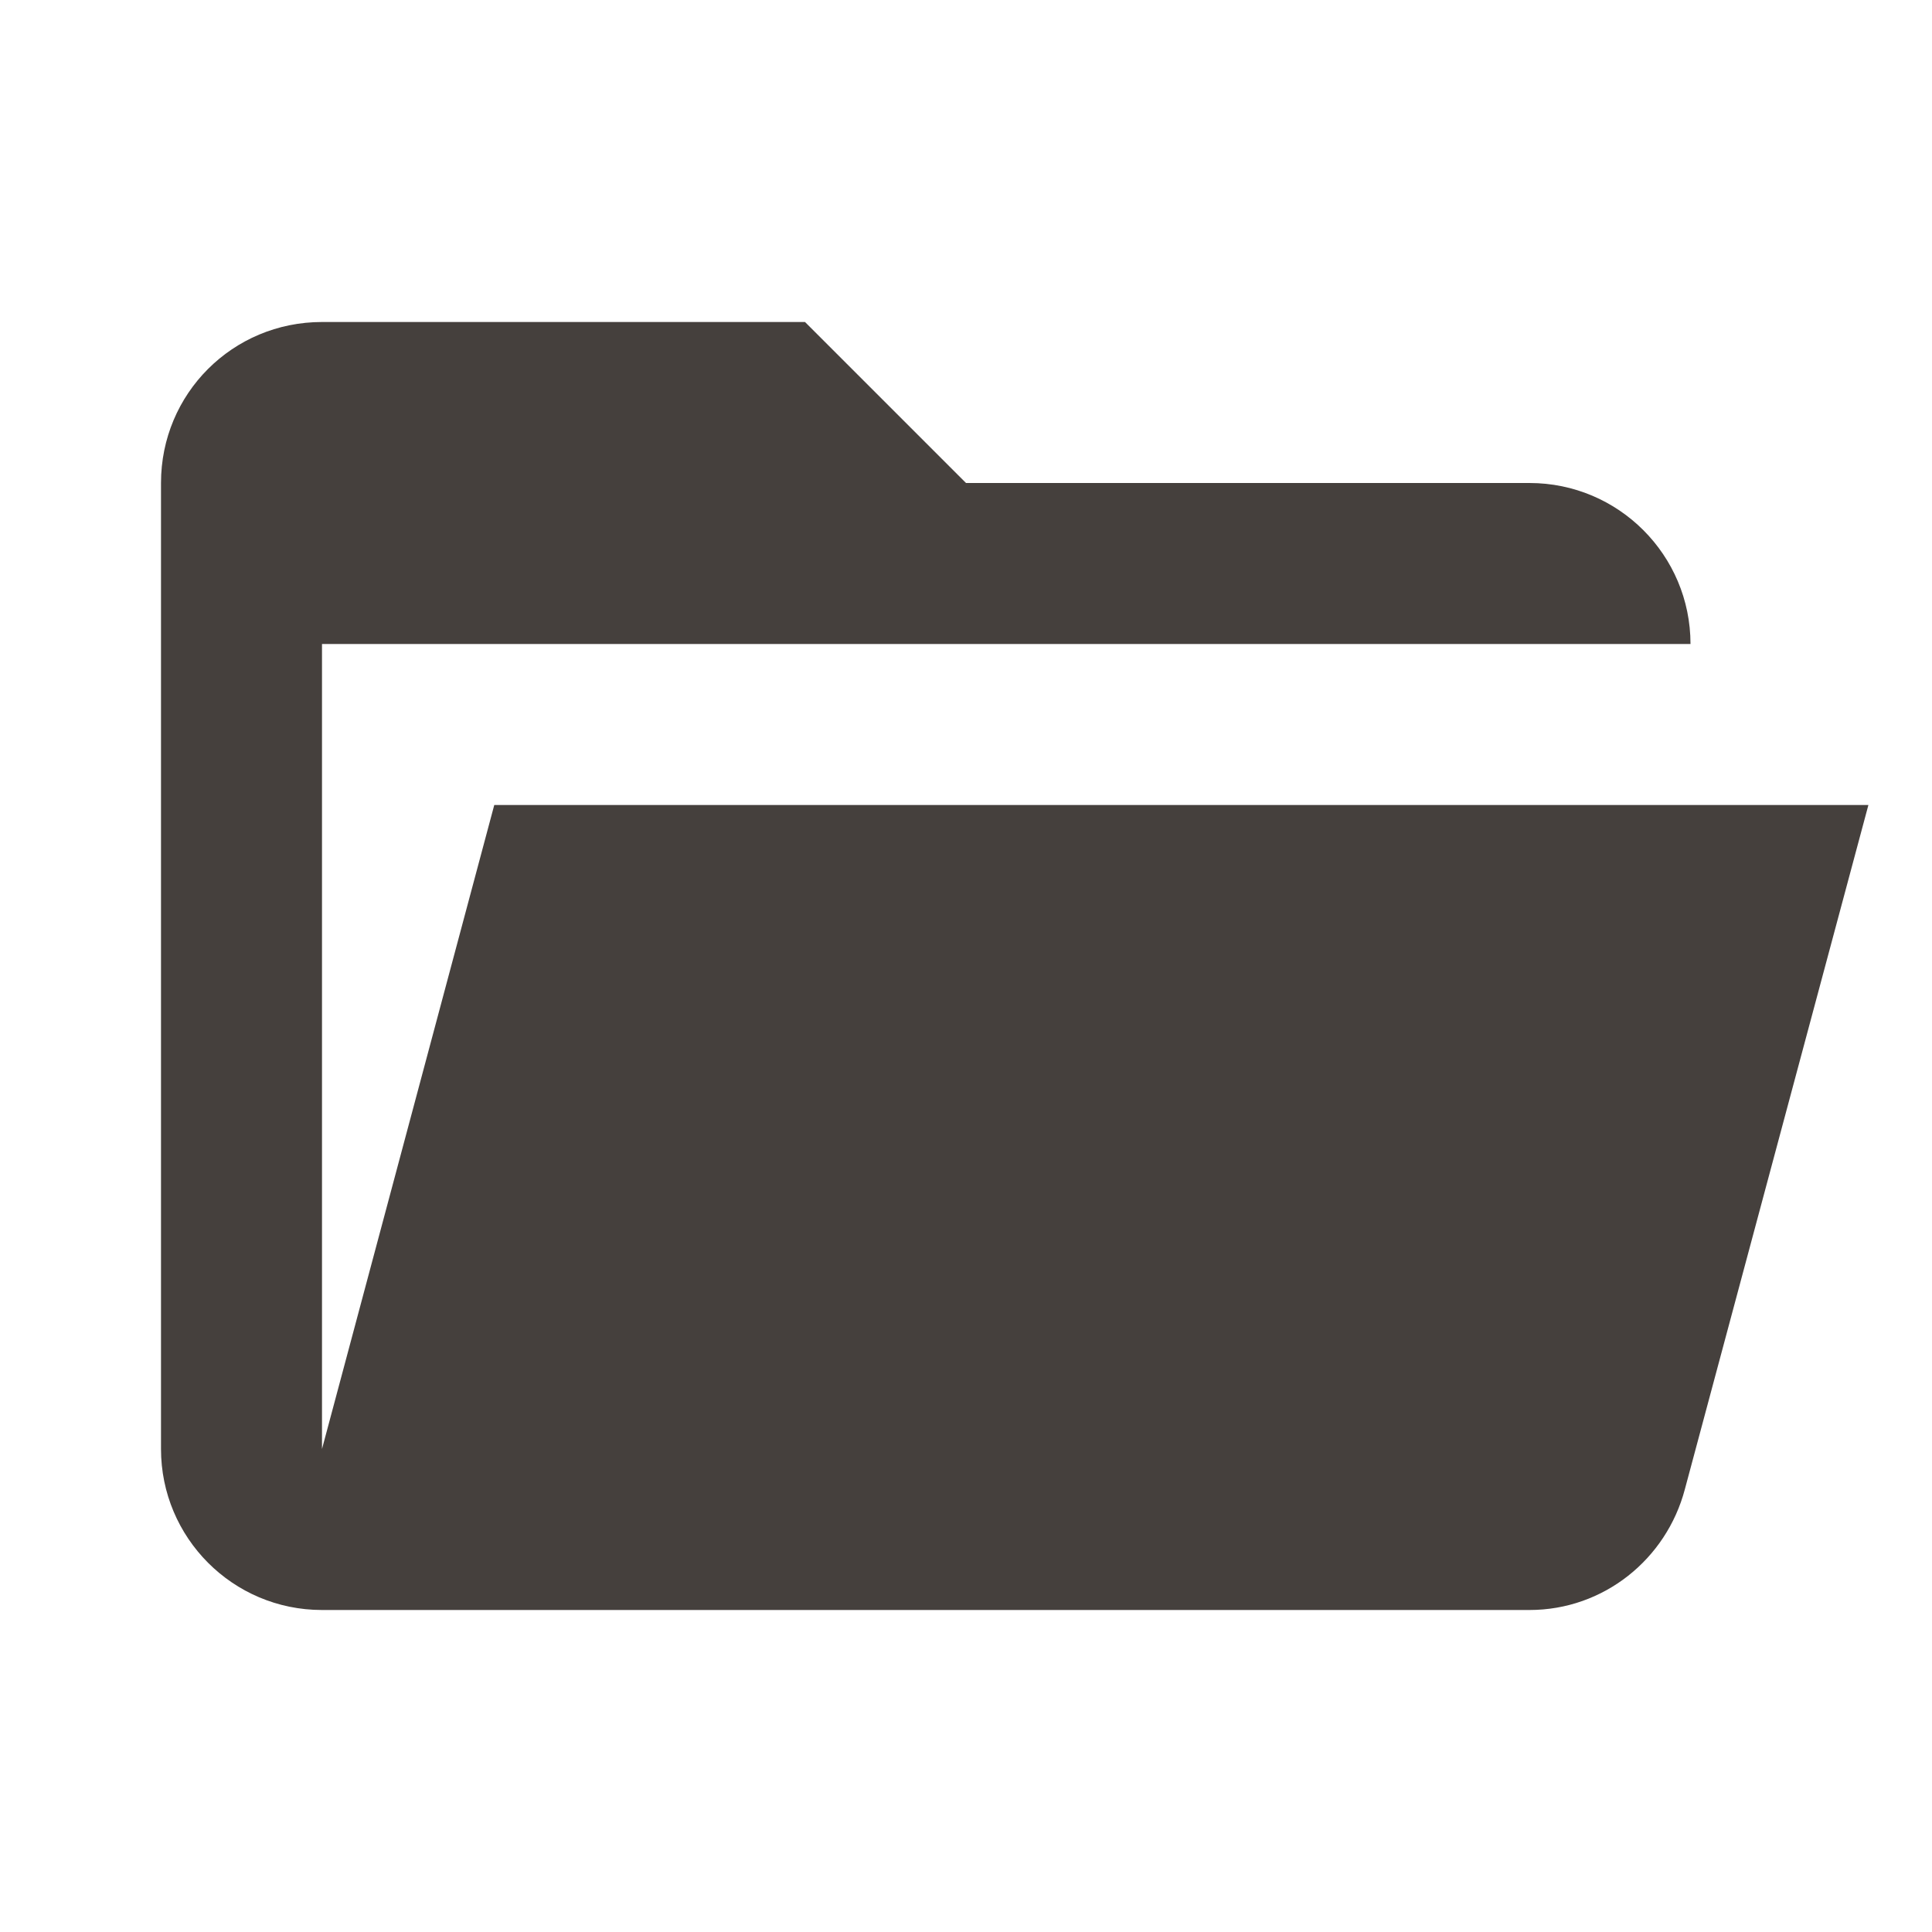
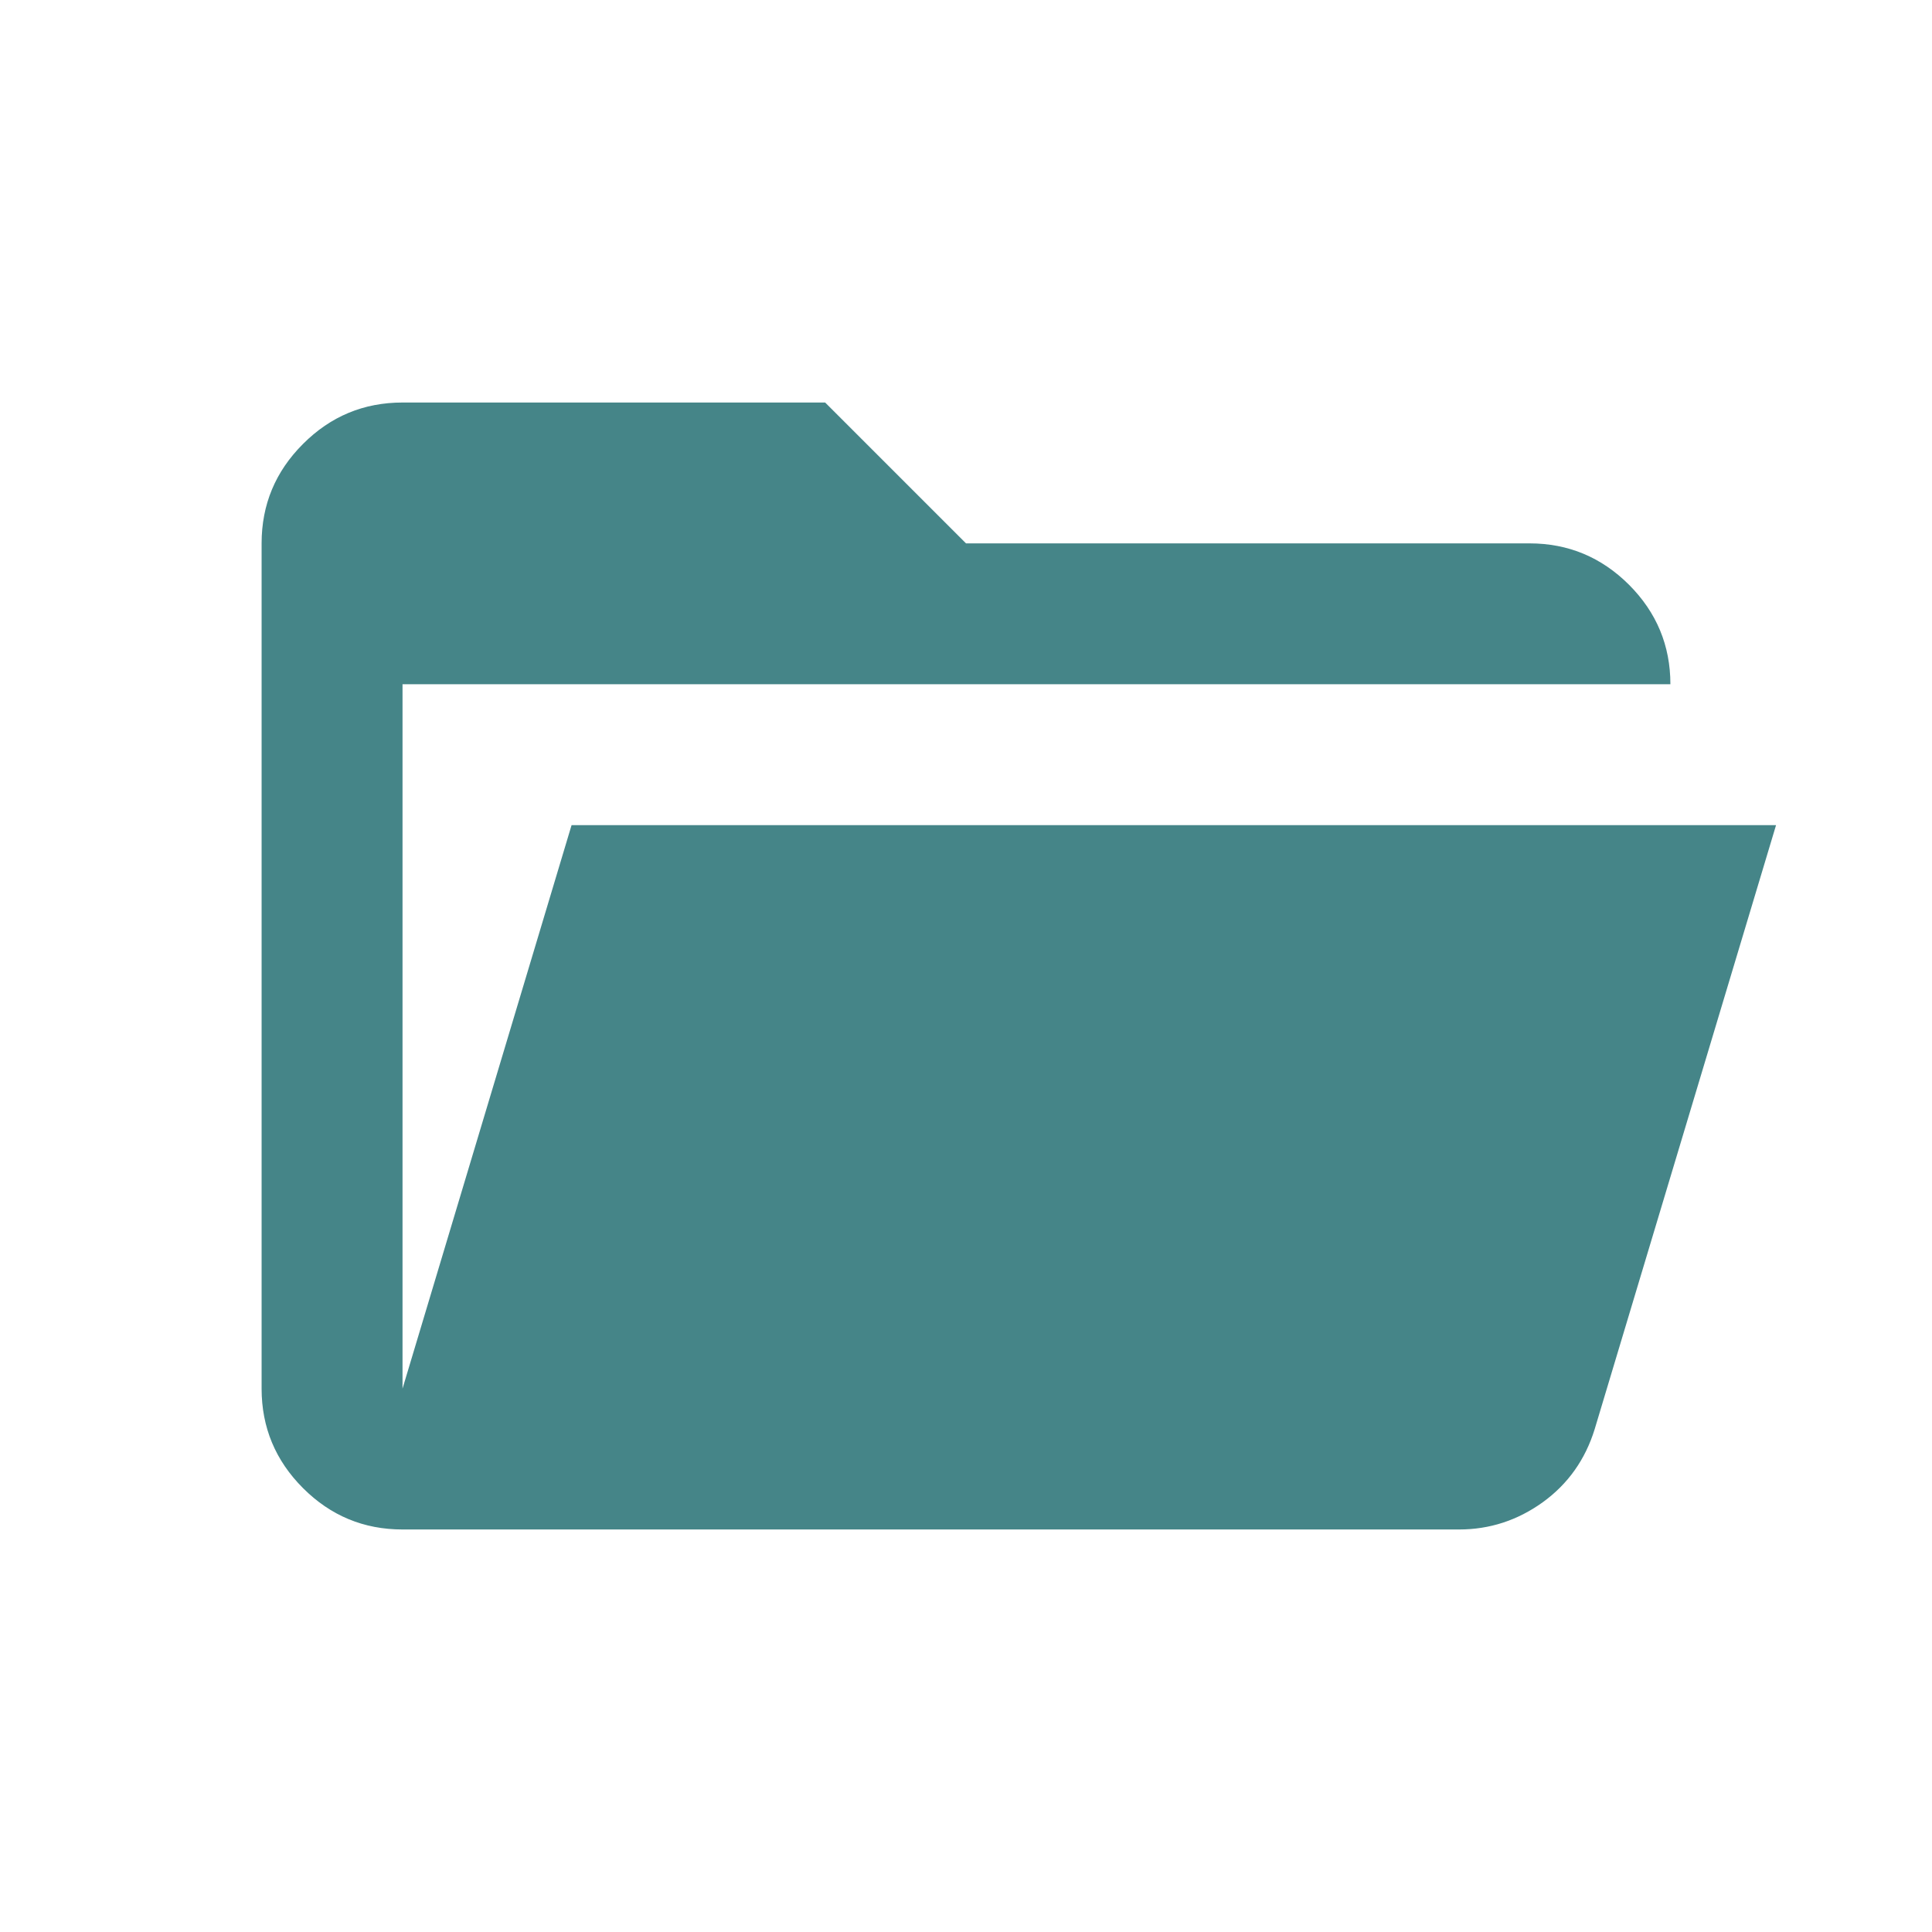
- <svg xmlns="http://www.w3.org/2000/svg" width="16" height="16" viewBox="0 0 24 24">
-   <path d="M19 20H4c-1.11 0-2-.9-2-2V6c0-1.11.89-2 2-2h6l2 2h7a2 2 0 0 1 2 2H4v10l2.14-8h17.07l-2.28 8.5c-.23.87-1.01 1.5-1.93 1.5z" fill="#45403d" />
+ <svg xmlns="http://www.w3.org/2000/svg" width="16" height="16" viewBox="0 0 32 32" fill="none">
+   <path d="M6.667 25.333C6.025 25.333 5.476 25.105 5.019 24.648C4.562 24.191 4.333 23.642 4.333 23V9C4.333 8.358 4.562 7.809 5.019 7.353C5.476 6.895 6.025 6.667 6.667 6.667H13.667L16 9H25.333C25.975 9 26.524 9.229 26.982 9.686C27.438 10.143 27.667 10.692 27.667 11.333H6.667V23L9.467 13.667H29.417L26.413 23.671C26.257 24.176 25.97 24.58 25.553 24.882C25.134 25.183 24.672 25.333 24.167 25.333H6.667Z" fill="#458588" />
</svg>
